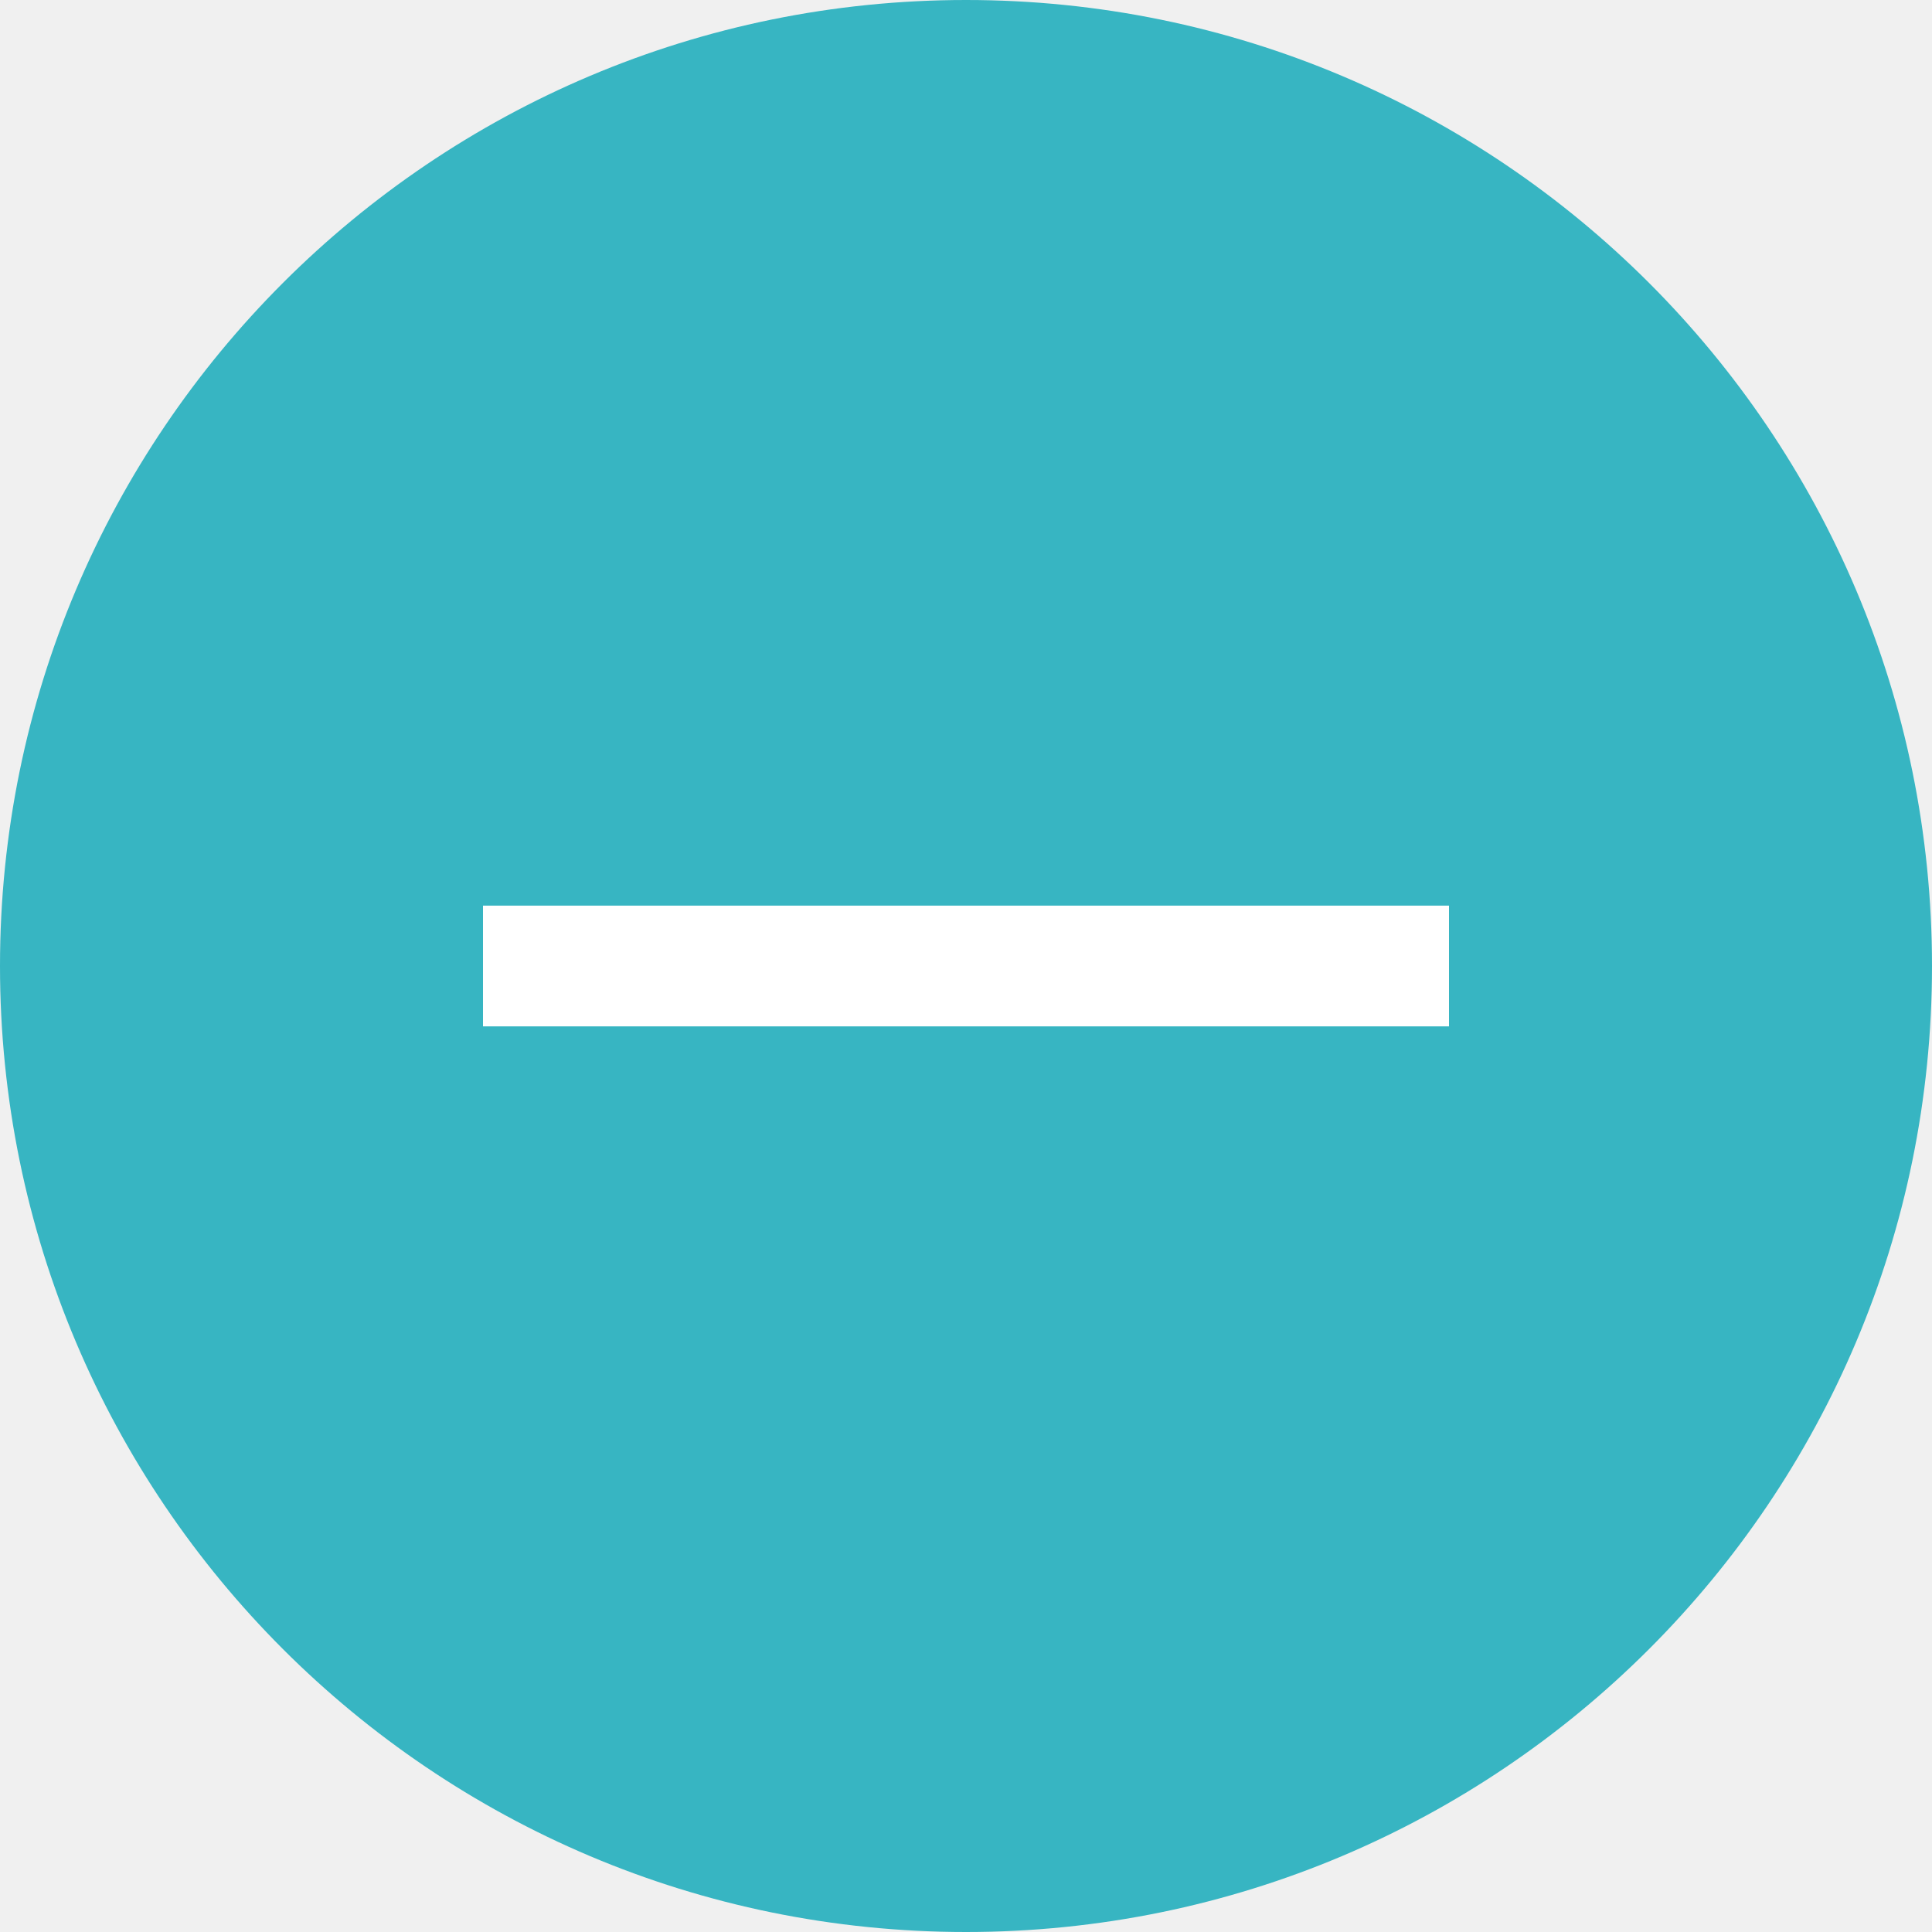
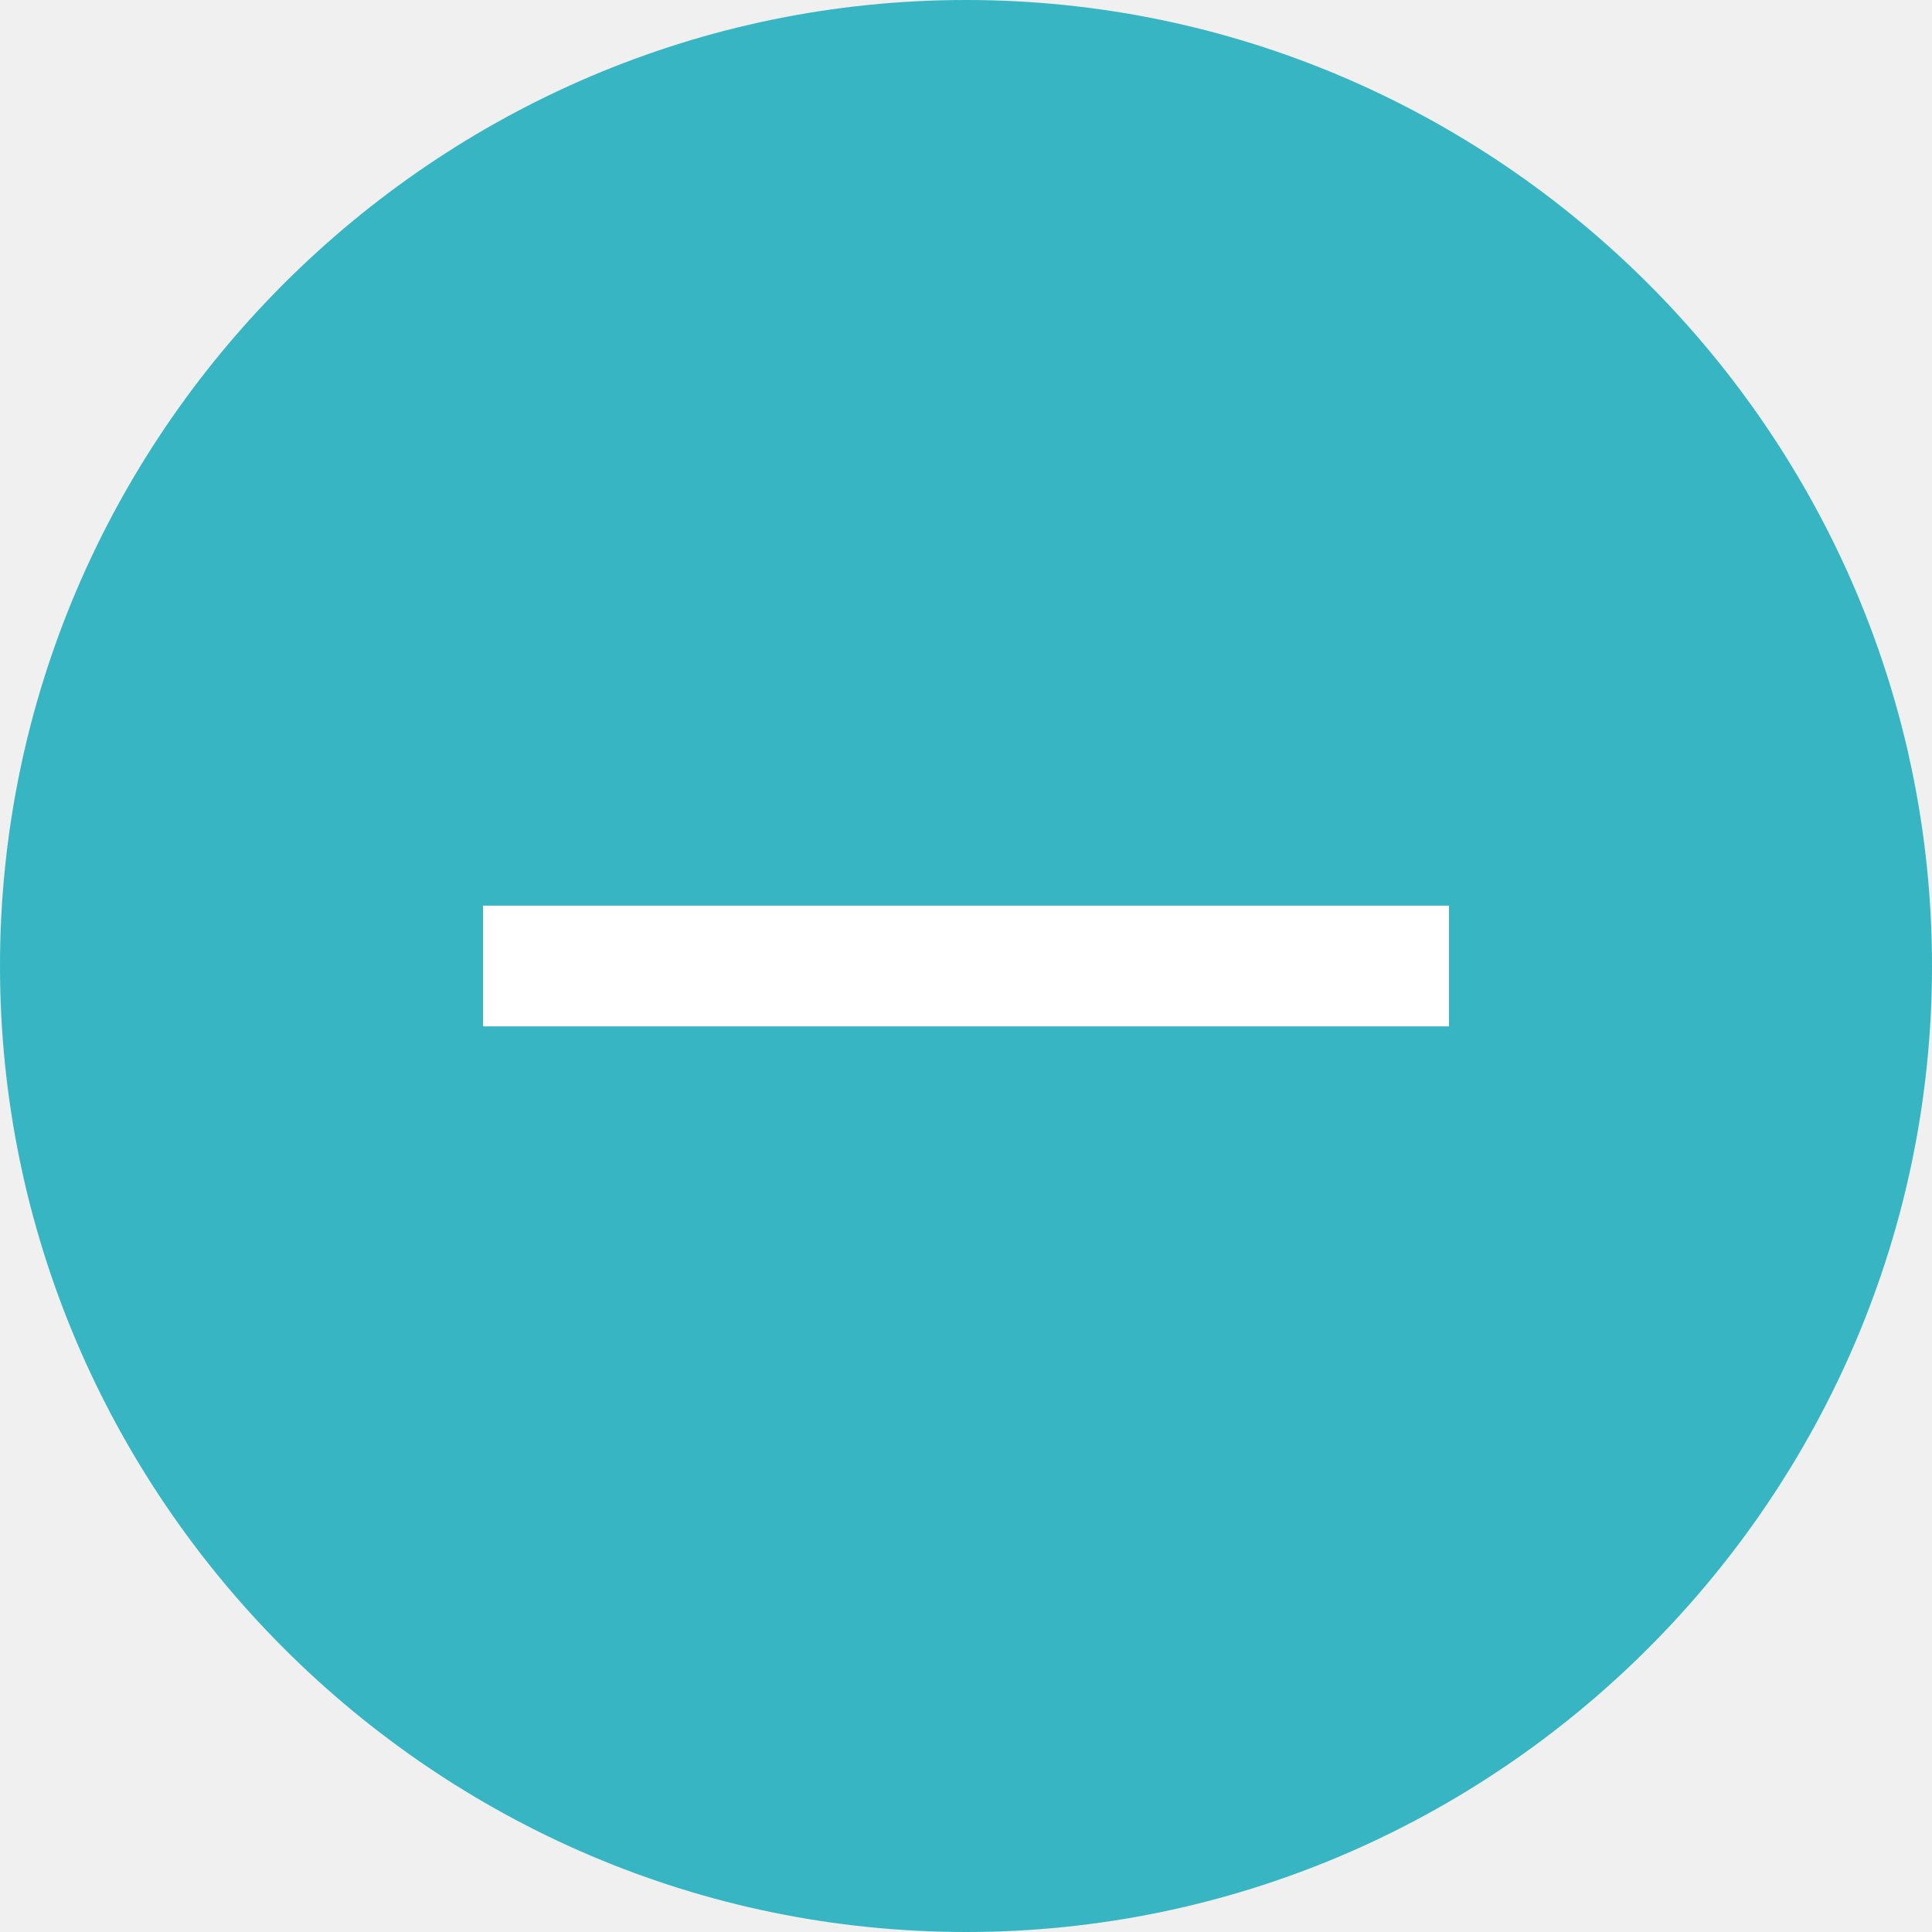
- <svg xmlns="http://www.w3.org/2000/svg" version="1.1" width="32" height="32" viewBox="0 0 32 32">
-   <path fill="#37b5c2" d="M32 16c0 8.837-7.163 16-16 16s-16-7.163-16-16c0-8.837 7.163-16 16-16s16 7.163 16 16z" />
-   <path fill="#fff" d="M8 17v-2h16v2h-16z" />
+ <svg xmlns="http://www.w3.org/2000/svg" width="32" height="32">
+   <path fill="#37b5c2" d="M32 16c0 8.8-7.2 16-16 16S0 24.8 0 16 7.2 0 16 0s16 7.2 16 16z" />
+   <path fill="#fff" d="M8 17v-2h16v2H8z" />
</svg>
